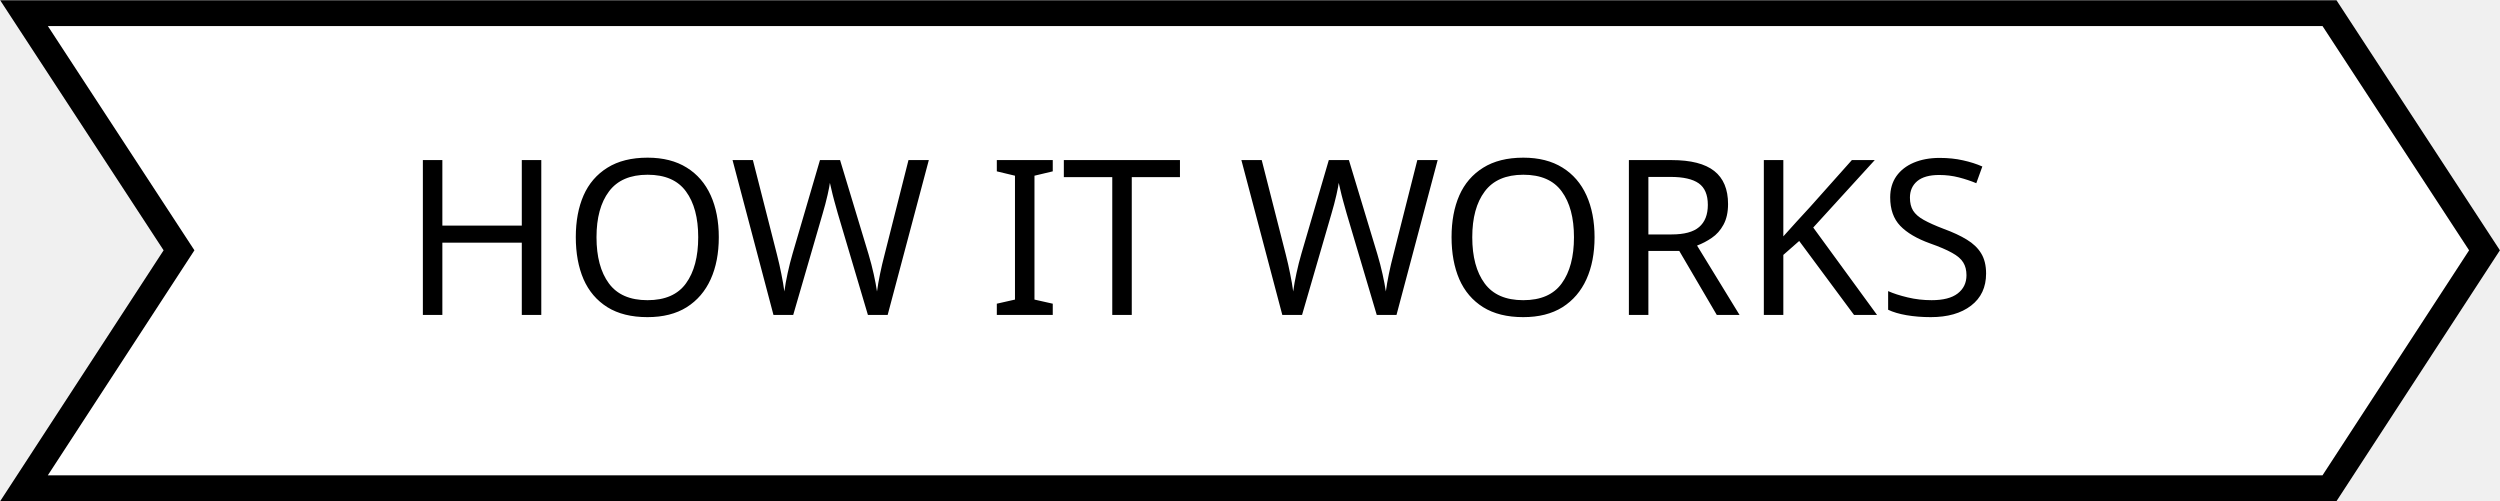
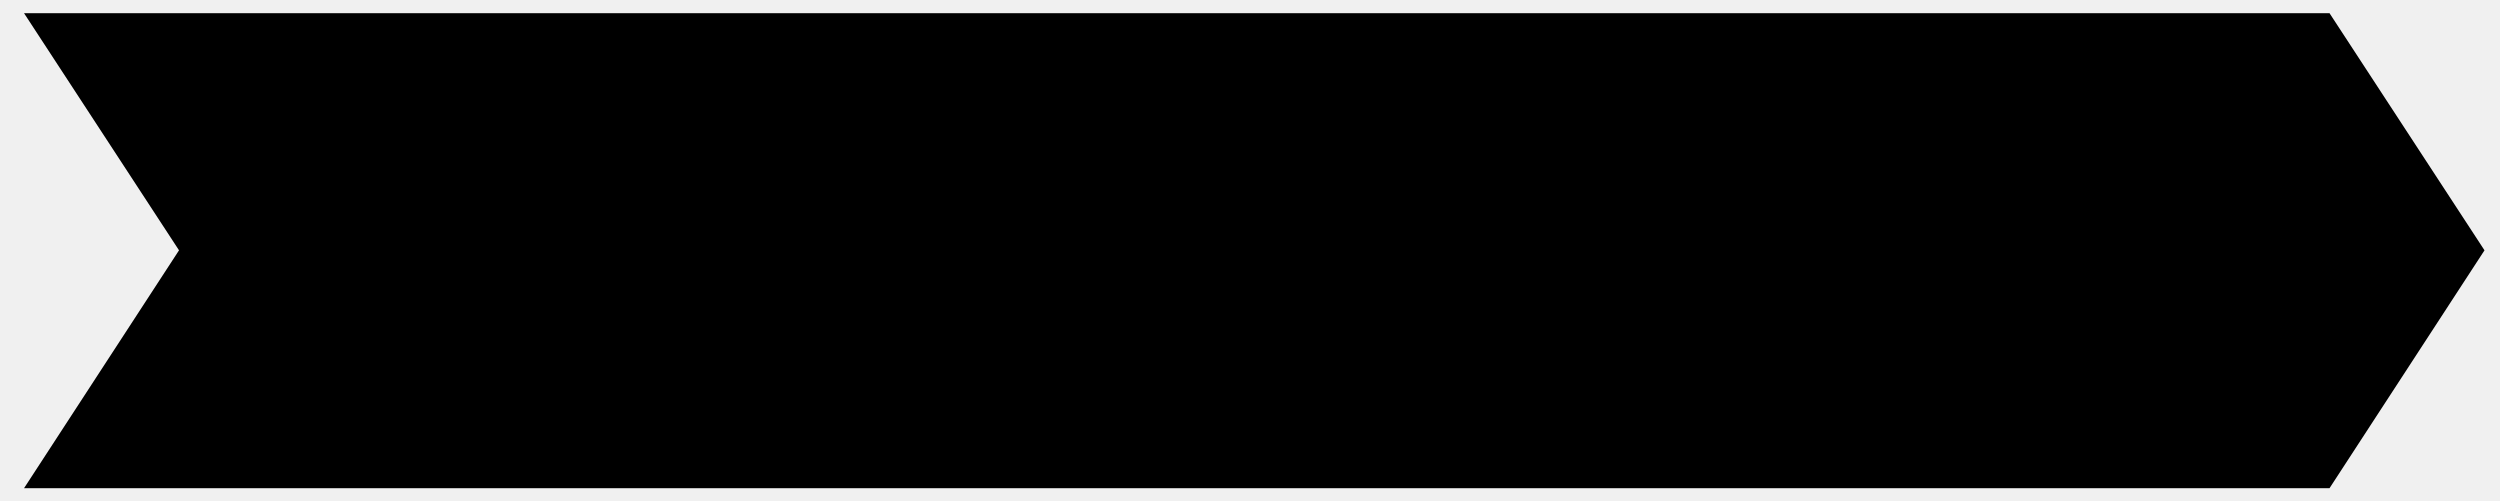
<svg xmlns="http://www.w3.org/2000/svg" version="1.1" id="Layer_1" x="0px" y="0px" viewBox="0 0 322.6 64.6" style="enable-background:new 0 0 322.6 64.6;" xml:space="preserve">
-   <style type="text/css">
- 	.st0{fill:#FFFFFF;stroke:#000000;stroke-width:3.33;stroke-miterlimit:10;}
- 	.st1{font-family:'Montserrat';}
- 	.st2{font-size:28px;}
- </style>
  <polygon class="st0" points="300.6,63 3.1,63 23.1,32.3 3.1,1.7 300.6,1.7 320.6,32.3 " />
  <text transform="matrix(1 0 0 1 51.8478 40.6421)" class="st1 st2">HOW IT WORKS</text>
</svg>
